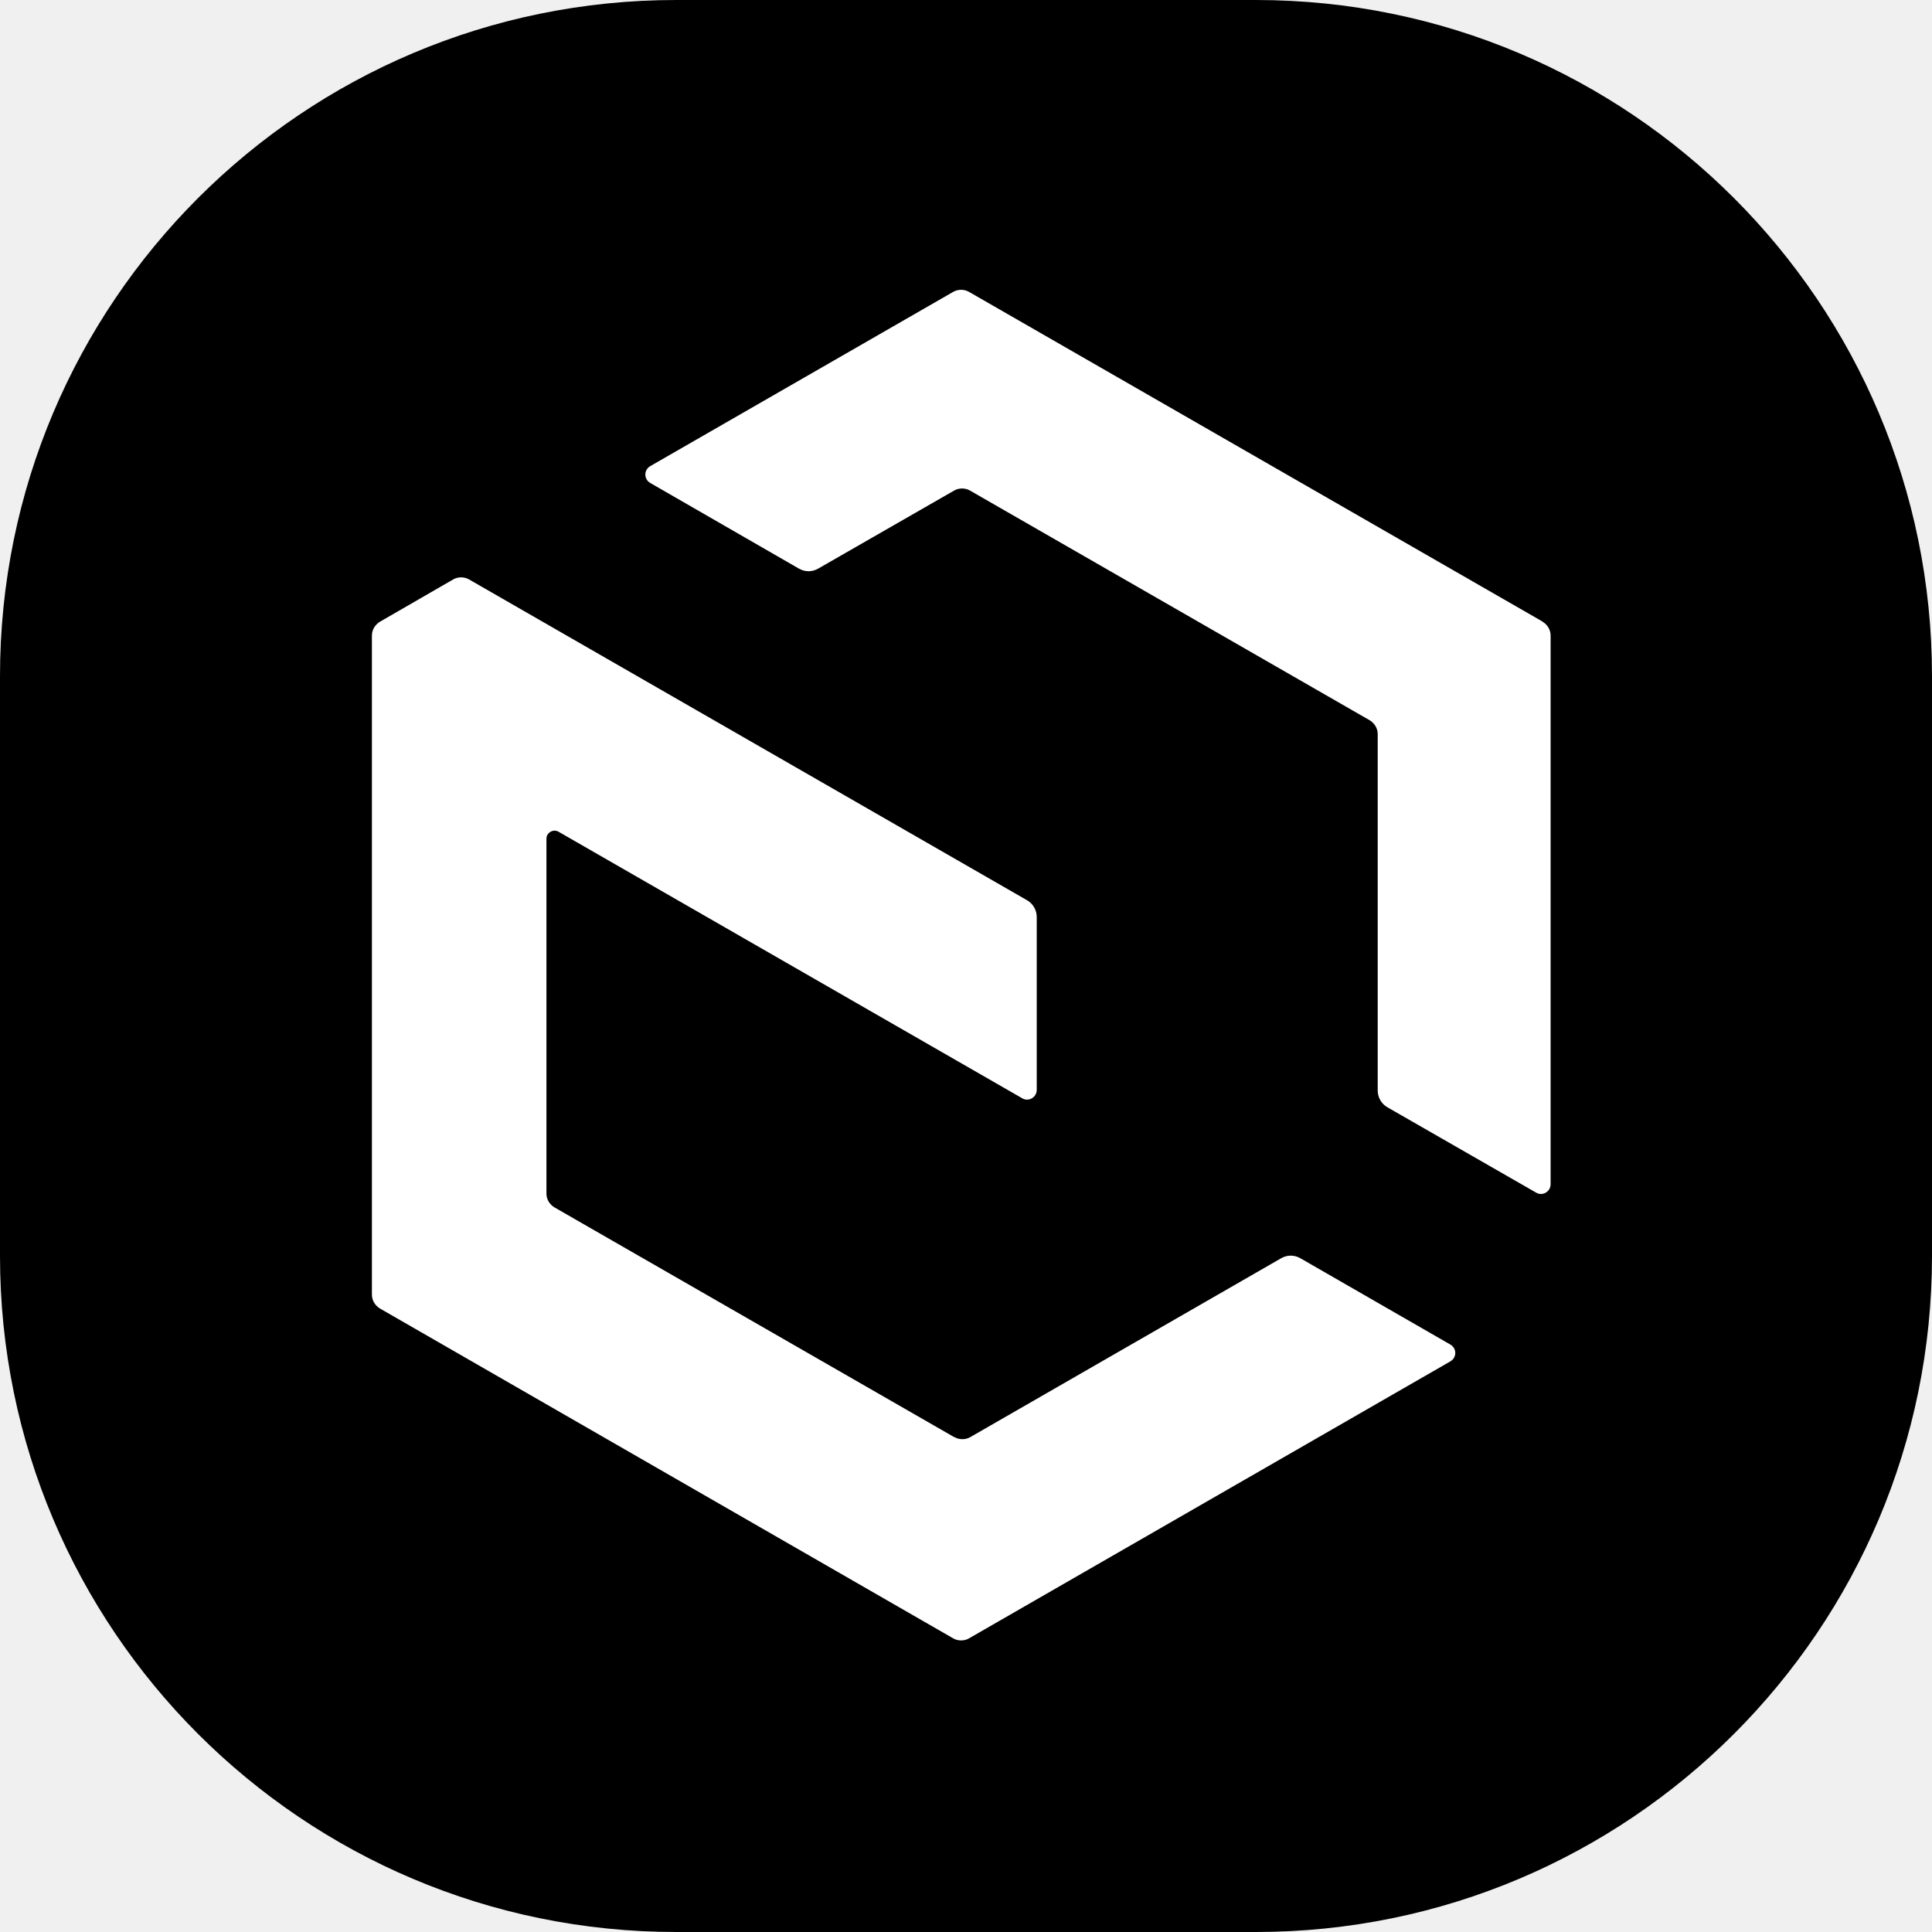
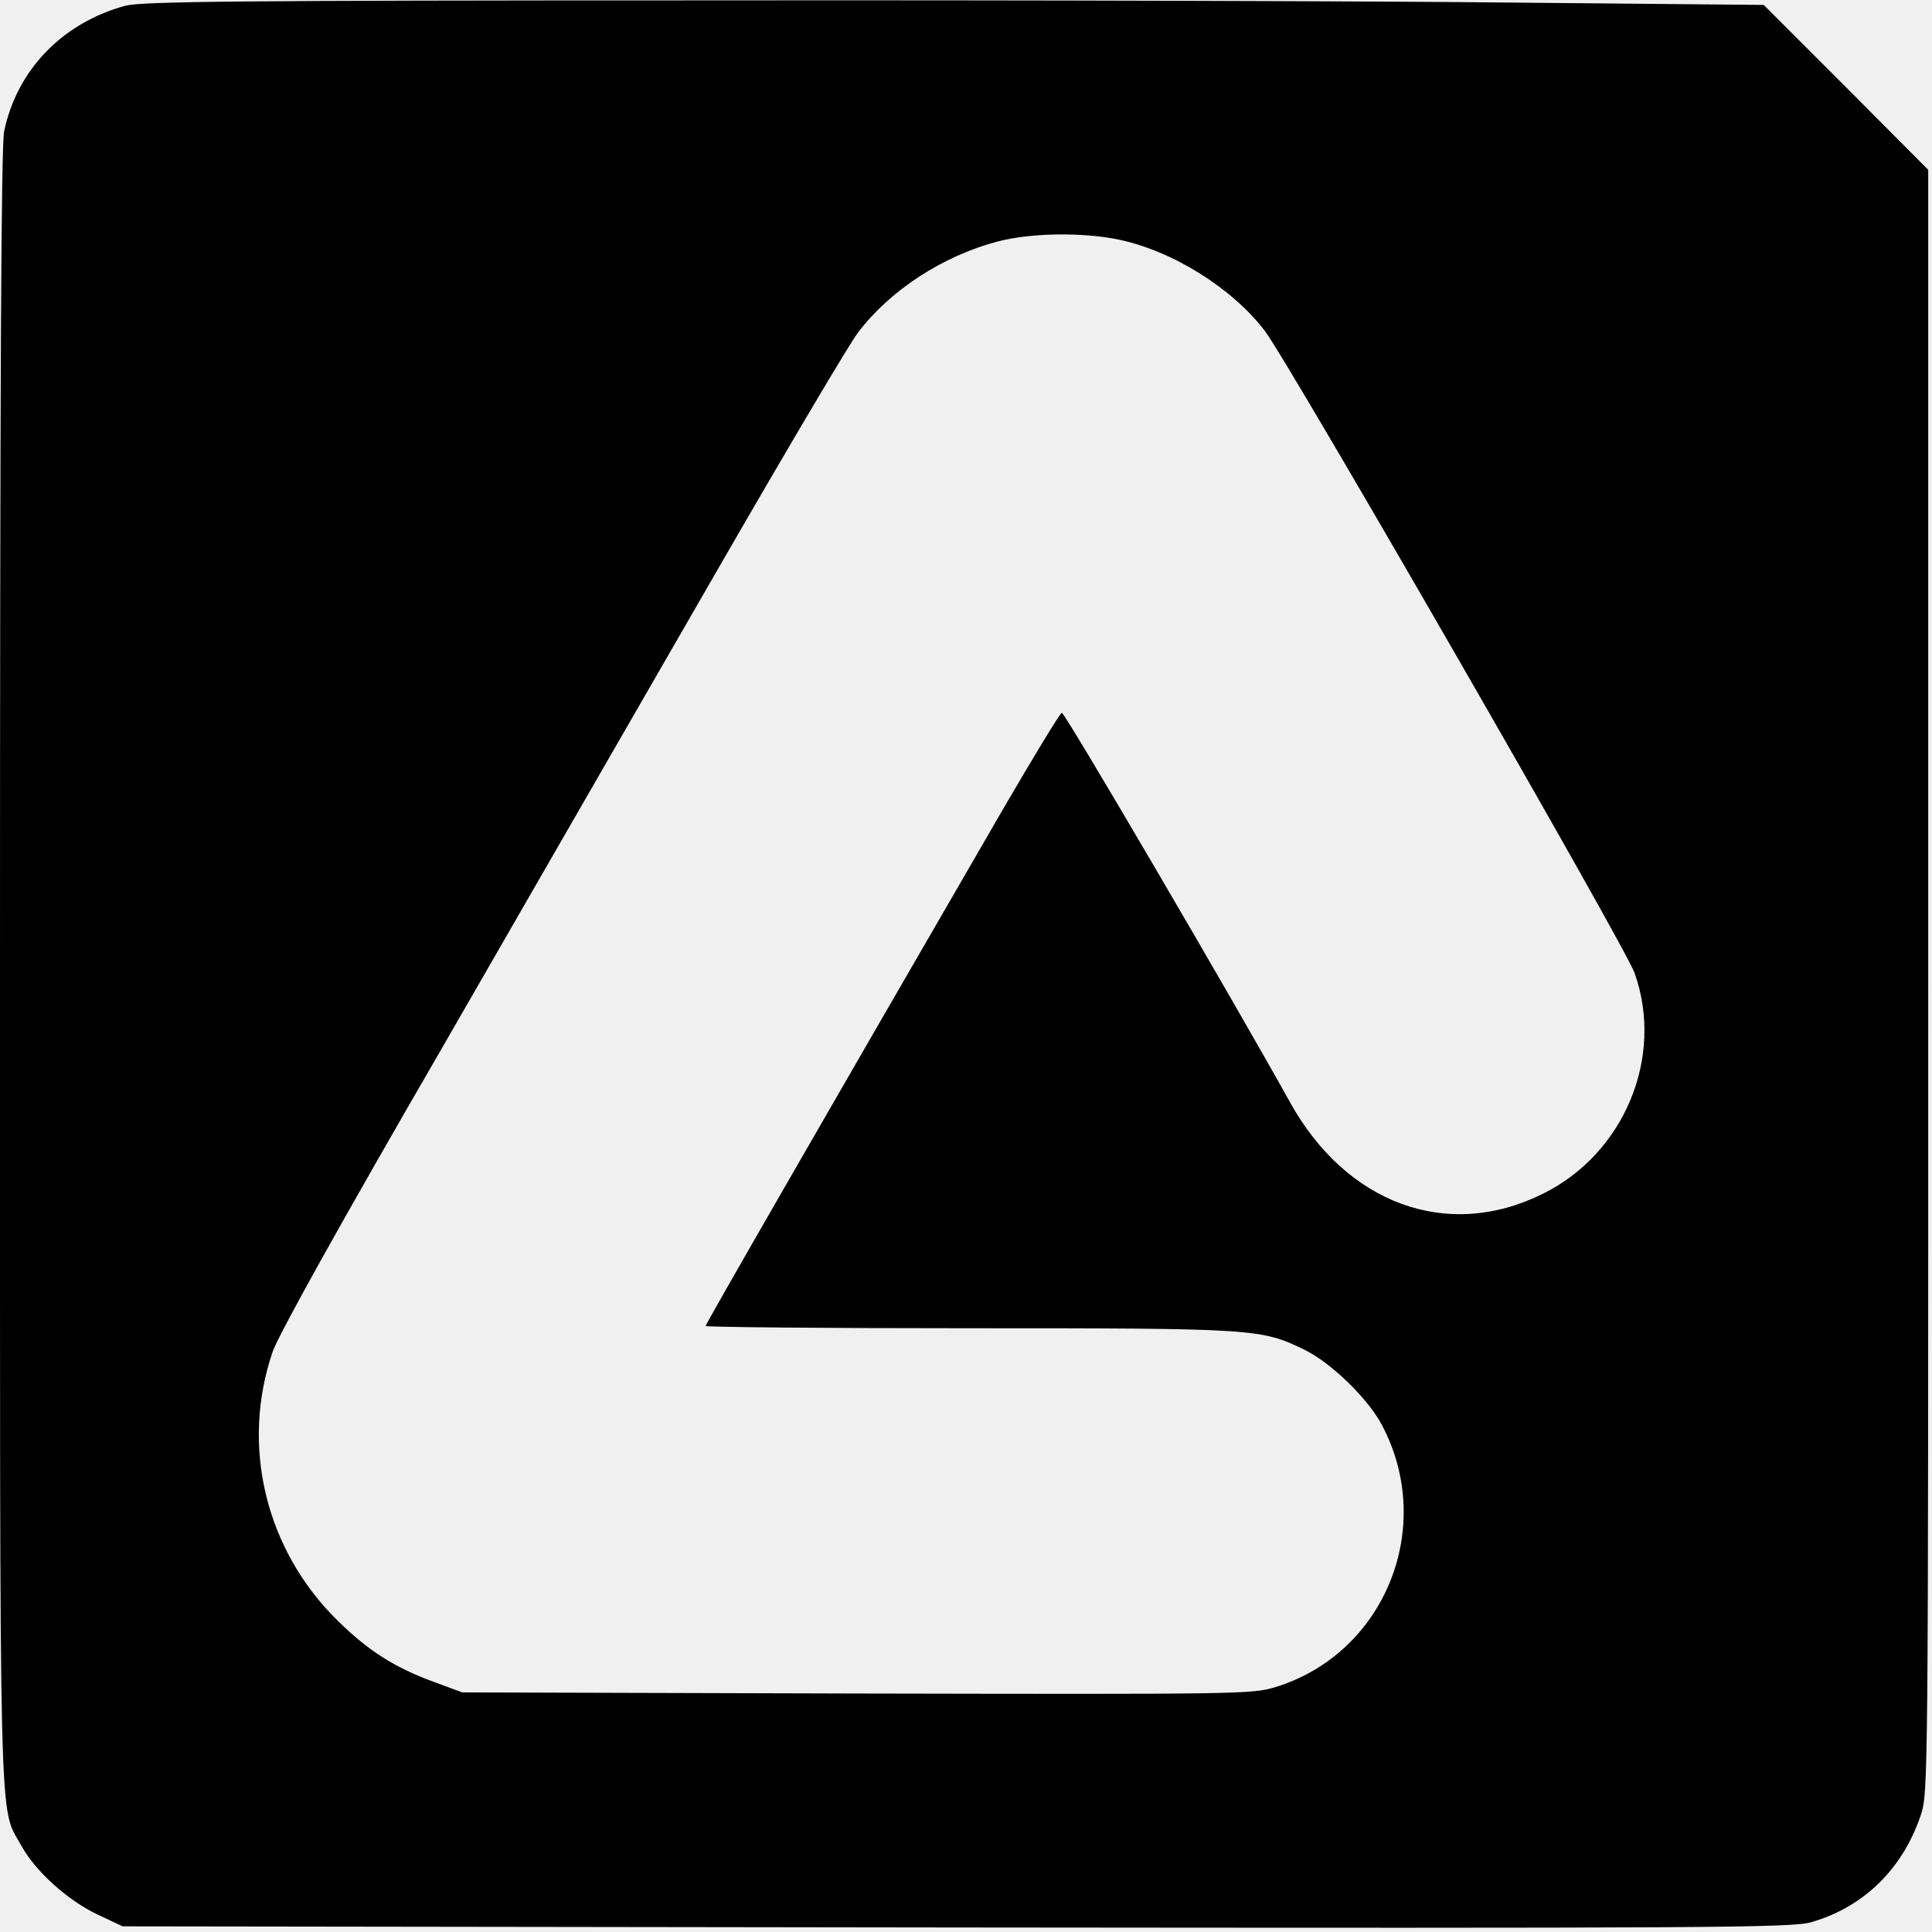
- <svg xmlns="http://www.w3.org/2000/svg" version="1.1" width="1000" height="1000">
-   <style>
-     #light-icon {
-       display: inline;
-     }
-     #dark-icon {
-       display: none;
-     }
- 
-     @media (prefers-color-scheme: dark) {
-       #light-icon {
-         display: none;
-       }
-       #dark-icon {
-         display: inline;
-       }
-     }
-   </style>
-   <g id="light-icon">
-     <svg version="1.1" width="1000" height="1000">
-       <g clip-path="url(#SvgjsClipPath1059)">
-         <rect width="1000" height="1000" fill="#000000" />
-         <g transform="matrix(5,0,0,5,192.5,150)">
-           <svg version="1.1" width="123" height="140">
-             <svg width="123" height="140" viewBox="0 0 123 140" fill="none">
-               <path d="M60.257 118.758L18.904 94.992C18.402 94.692 18.067 94.158 18.067 93.558V56.825C18.067 56.192 18.77 55.792 19.305 56.092L67.316 83.692C67.986 84.092 68.822 83.592 68.822 82.825V64.925C68.822 64.225 68.454 63.558 67.818 63.192L10.071 29.992C9.569 29.692 8.9 29.692 8.398 29.992L0.836 34.358C0.335 34.658 0 35.192 0 35.792V104.025C0 104.625 0.335 105.158 0.836 105.458L60.157 139.592C60.658 139.892 61.328 139.892 61.829 139.592L111.647 110.925C112.317 110.525 112.317 109.592 111.647 109.192L96.123 100.258C95.487 99.892 94.751 99.892 94.116 100.258L61.963 118.758C61.461 119.058 60.792 119.058 60.29 118.758H60.257Z" fill="white" />
-               <path d="M121.149 34.325L61.829 0.225C61.328 -0.075 60.658 -0.075 60.157 0.225L28.807 18.258C28.138 18.658 28.138 19.592 28.807 19.992L44.197 28.858C44.833 29.225 45.569 29.225 46.205 28.858L60.257 20.792C60.759 20.492 61.428 20.492 61.93 20.792L103.283 44.558C103.785 44.858 104.12 45.392 104.12 45.992V82.892C104.12 83.592 104.488 84.258 105.123 84.625L120.514 93.458C121.183 93.858 122.019 93.358 122.019 92.592V35.792C122.019 35.192 121.685 34.658 121.183 34.358L121.149 34.325Z" fill="white" />
-             </svg>
-           </svg>
-         </g>
-       </g>
-       <defs>
-         <clipPath id="SvgjsClipPath1059">
-           <rect width="1000" height="1000" x="0" y="0" rx="350" ry="350" />
-         </clipPath>
-       </defs>
-     </svg>
-   </g>
-   <g id="dark-icon">
-     <svg version="1.1" width="1000" height="1000">
-       <g clip-path="url(#SvgjsClipPath1060)">
-         <rect width="1000" height="1000" fill="#000000" />
-         <g transform="matrix(5,0,0,5,192.5,150)">
-           <svg version="1.1" width="123" height="140">
-             <svg width="123" height="140" viewBox="0 0 123 140" fill="none">
-               <path d="M60.257 118.758L18.904 94.992C18.402 94.692 18.067 94.158 18.067 93.558V56.825C18.067 56.192 18.77 55.792 19.305 56.092L67.316 83.692C67.986 84.092 68.822 83.592 68.822 82.825V64.925C68.822 64.225 68.454 63.558 67.818 63.192L10.071 29.992C9.569 29.692 8.9 29.692 8.398 29.992L0.836 34.358C0.335 34.658 0 35.192 0 35.792V104.025C0 104.625 0.335 105.158 0.836 105.458L60.157 139.592C60.658 139.892 61.328 139.892 61.829 139.592L111.647 110.925C112.317 110.525 112.317 109.592 111.647 109.192L96.123 100.258C95.487 99.892 94.751 99.892 94.116 100.258L61.963 118.758C61.461 119.058 60.792 119.058 60.29 118.758H60.257Z" fill="white" />
-               <path d="M121.149 34.325L61.829 0.225C61.328 -0.075 60.658 -0.075 60.157 0.225L28.807 18.258C28.138 18.658 28.138 19.592 28.807 19.992L44.197 28.858C44.833 29.225 45.569 29.225 46.205 28.858L60.257 20.792C60.759 20.492 61.428 20.492 61.93 20.792L103.283 44.558C103.785 44.858 104.12 45.392 104.12 45.992V82.892C104.12 83.592 104.488 84.258 105.123 84.625L120.514 93.458C121.183 93.858 122.019 93.358 122.019 92.592V35.792C122.019 35.192 121.685 34.658 121.183 34.358L121.149 34.325Z" fill="white" />
-             </svg>
-           </svg>
-         </g>
-       </g>
-       <defs>
-         <clipPath id="SvgjsClipPath1060">
-           <rect width="1000" height="1000" x="0" y="0" rx="350" ry="350" />
-         </clipPath>
-       </defs>
-     </svg>
+ <svg xmlns="http://www.w3.org/2000/svg" version="1.0" width="512pt" height="512pt" viewBox="0 0 512 512" preserveAspectRatio="xMidYMid meet">
+   <g transform="translate(0,512) scale(0.1,-0.1)" fill="#000000" stroke="none">
+     <path d="M333 5105 c-167 -45 -288 -170 -322 -333 -8 -38 -11 -664 -11 -2215 0 -2365 -4 -2218 57 -2329 37 -67 121 -143 200 -181 l68 -32 2210 -3 c2004 -2 2214 -1 2265 14 139 40 242 141 290 283 20 60 20 74 20 2211 l0 2150 -218 219 -218 218 -649 6 c-356 4 -1321 7 -2144 6 -1254 0 -1504 -3 -1548 -14z m2632 -620 c143 -30 301 -129 387 -242 61 -79 957 -1634 980 -1702 79 -223 -28 -479 -244 -585 -252 -125 -520 -27 -670 244 -147 265 -596 1032 -604 1031 -5 -1 -76 -118 -158 -259 -517 -893 -786 -1361 -786 -1366 0 -3 314 -6 698 -6 759 0 774 -1 889 -57 70 -34 168 -129 205 -199 144 -271 8 -606 -282 -695 -63 -19 -93 -19 -1110 -17 l-1045 3 -73 27 c-105 38 -176 83 -257 163 -192 188 -258 465 -172 714 16 45 178 337 448 803 232 403 566 983 742 1288 176 305 338 579 361 609 85 112 225 203 370 241 87 23 225 25 321 5z" />
  </g>
</svg>
